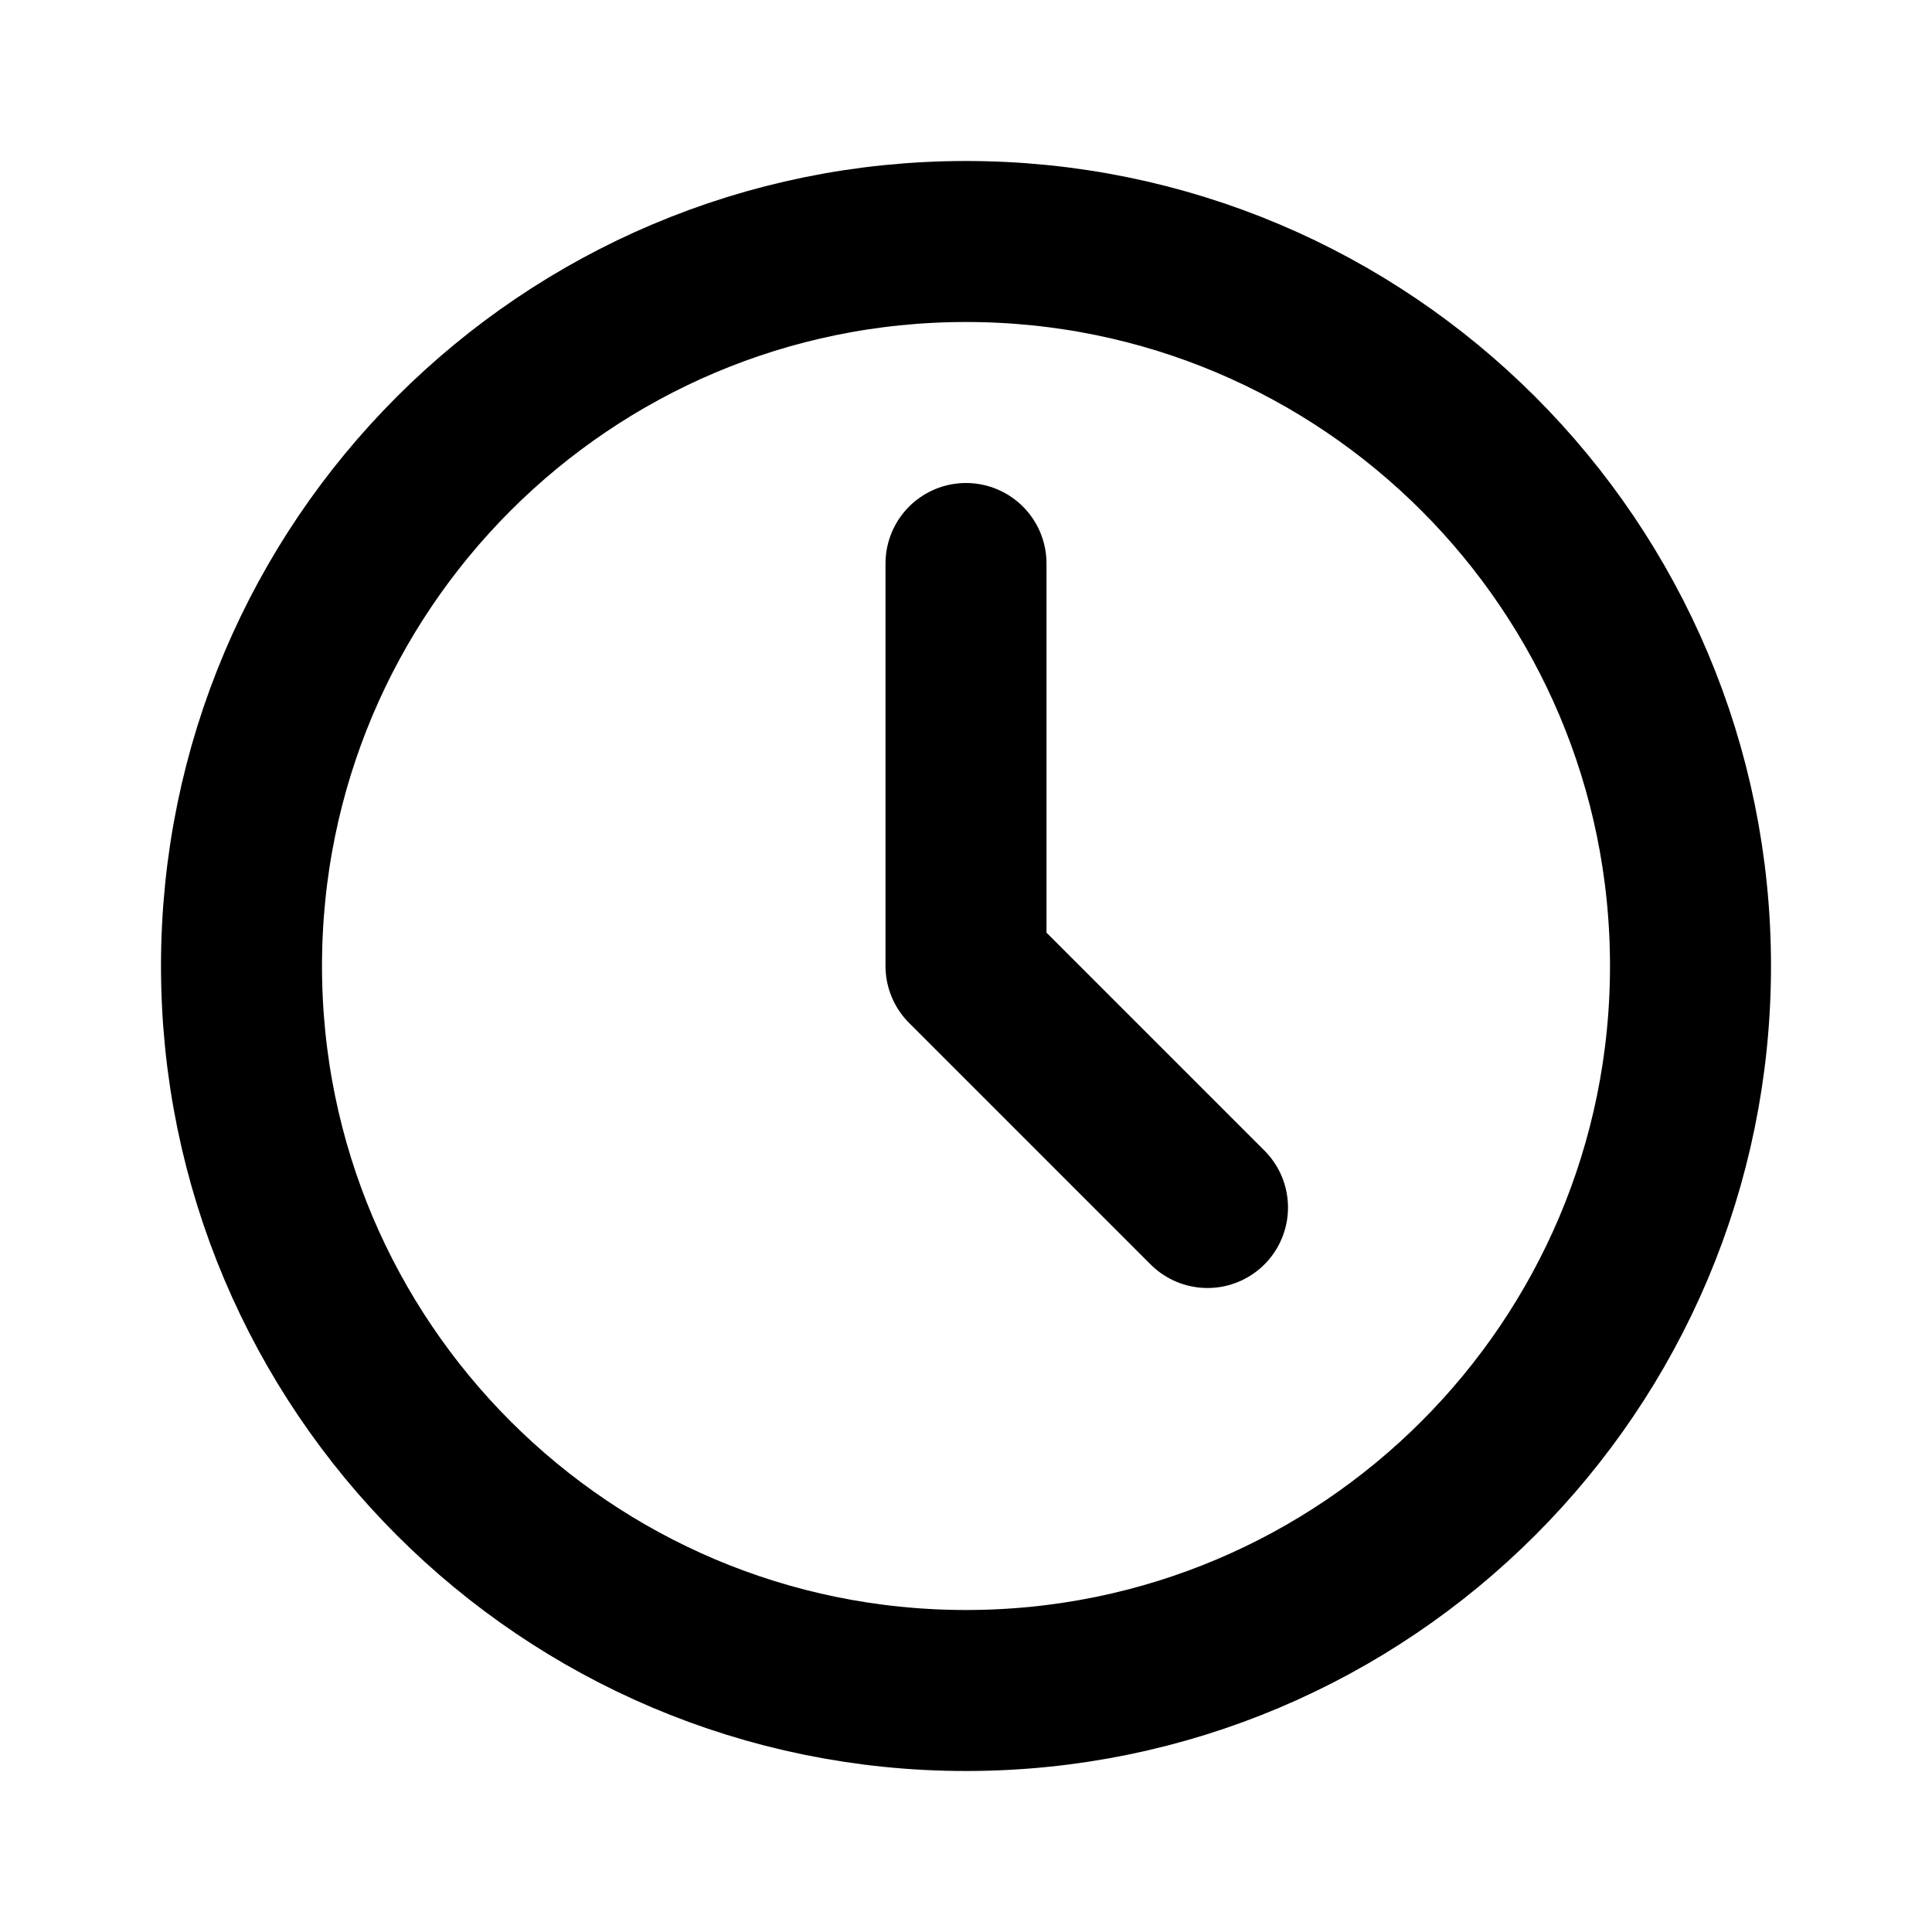
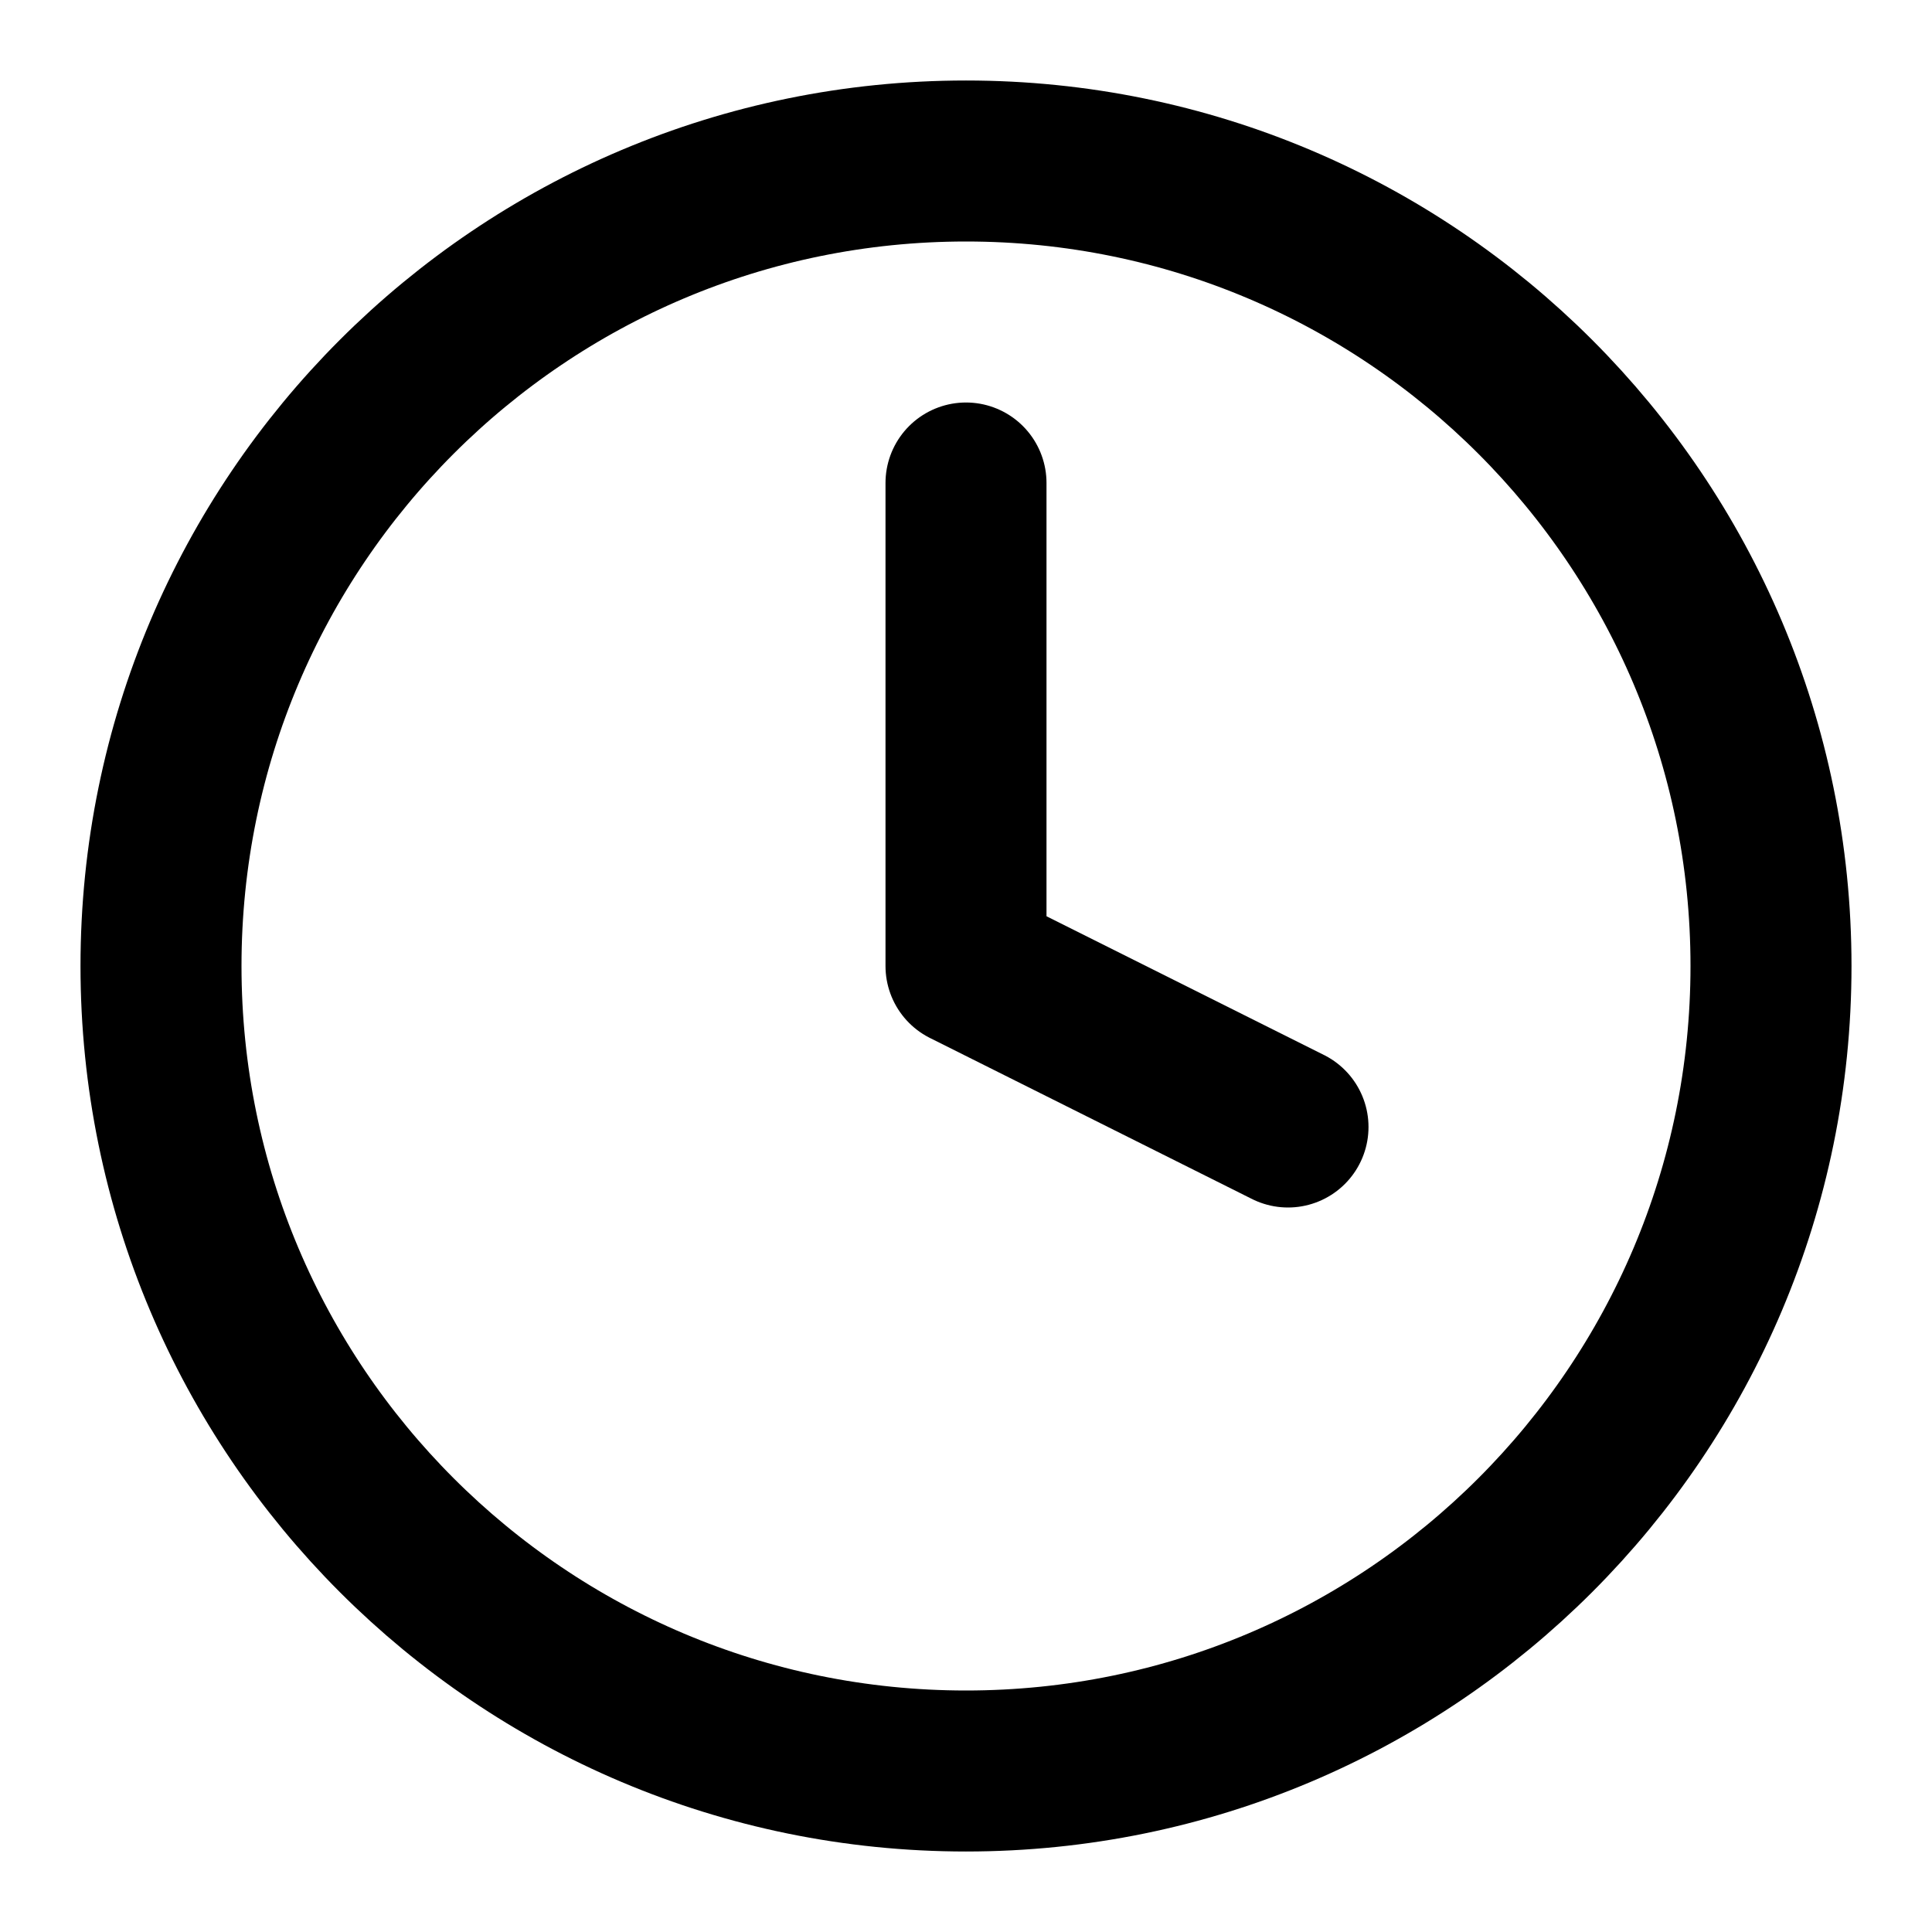
- <svg xmlns="http://www.w3.org/2000/svg" class="icon icon-tabler icon-tabler-clock" width="24" height="24" viewBox="0 0 24 24" stroke-width="2" stroke="currentColor" fill="none" stroke-linecap="round" stroke-linejoin="round">
-   <path stroke="none" d="M0 0h24v24H0z" />
-   <circle cx="12" cy="12" r="9" />
-   <polyline points="12 7 12 12 15 15" />
+ <svg xmlns="http://www.w3.org/2000/svg" width="24" height="24" viewBox="0 0 24 24" fill="none" stroke="currentColor" stroke-width="2" stroke-linecap="round" stroke-linejoin="round" class="feather feather-clock">
+   <circle cx="12" cy="12" r="10" />
+   <polyline points="12 6 12 12 16 14" />
</svg>
